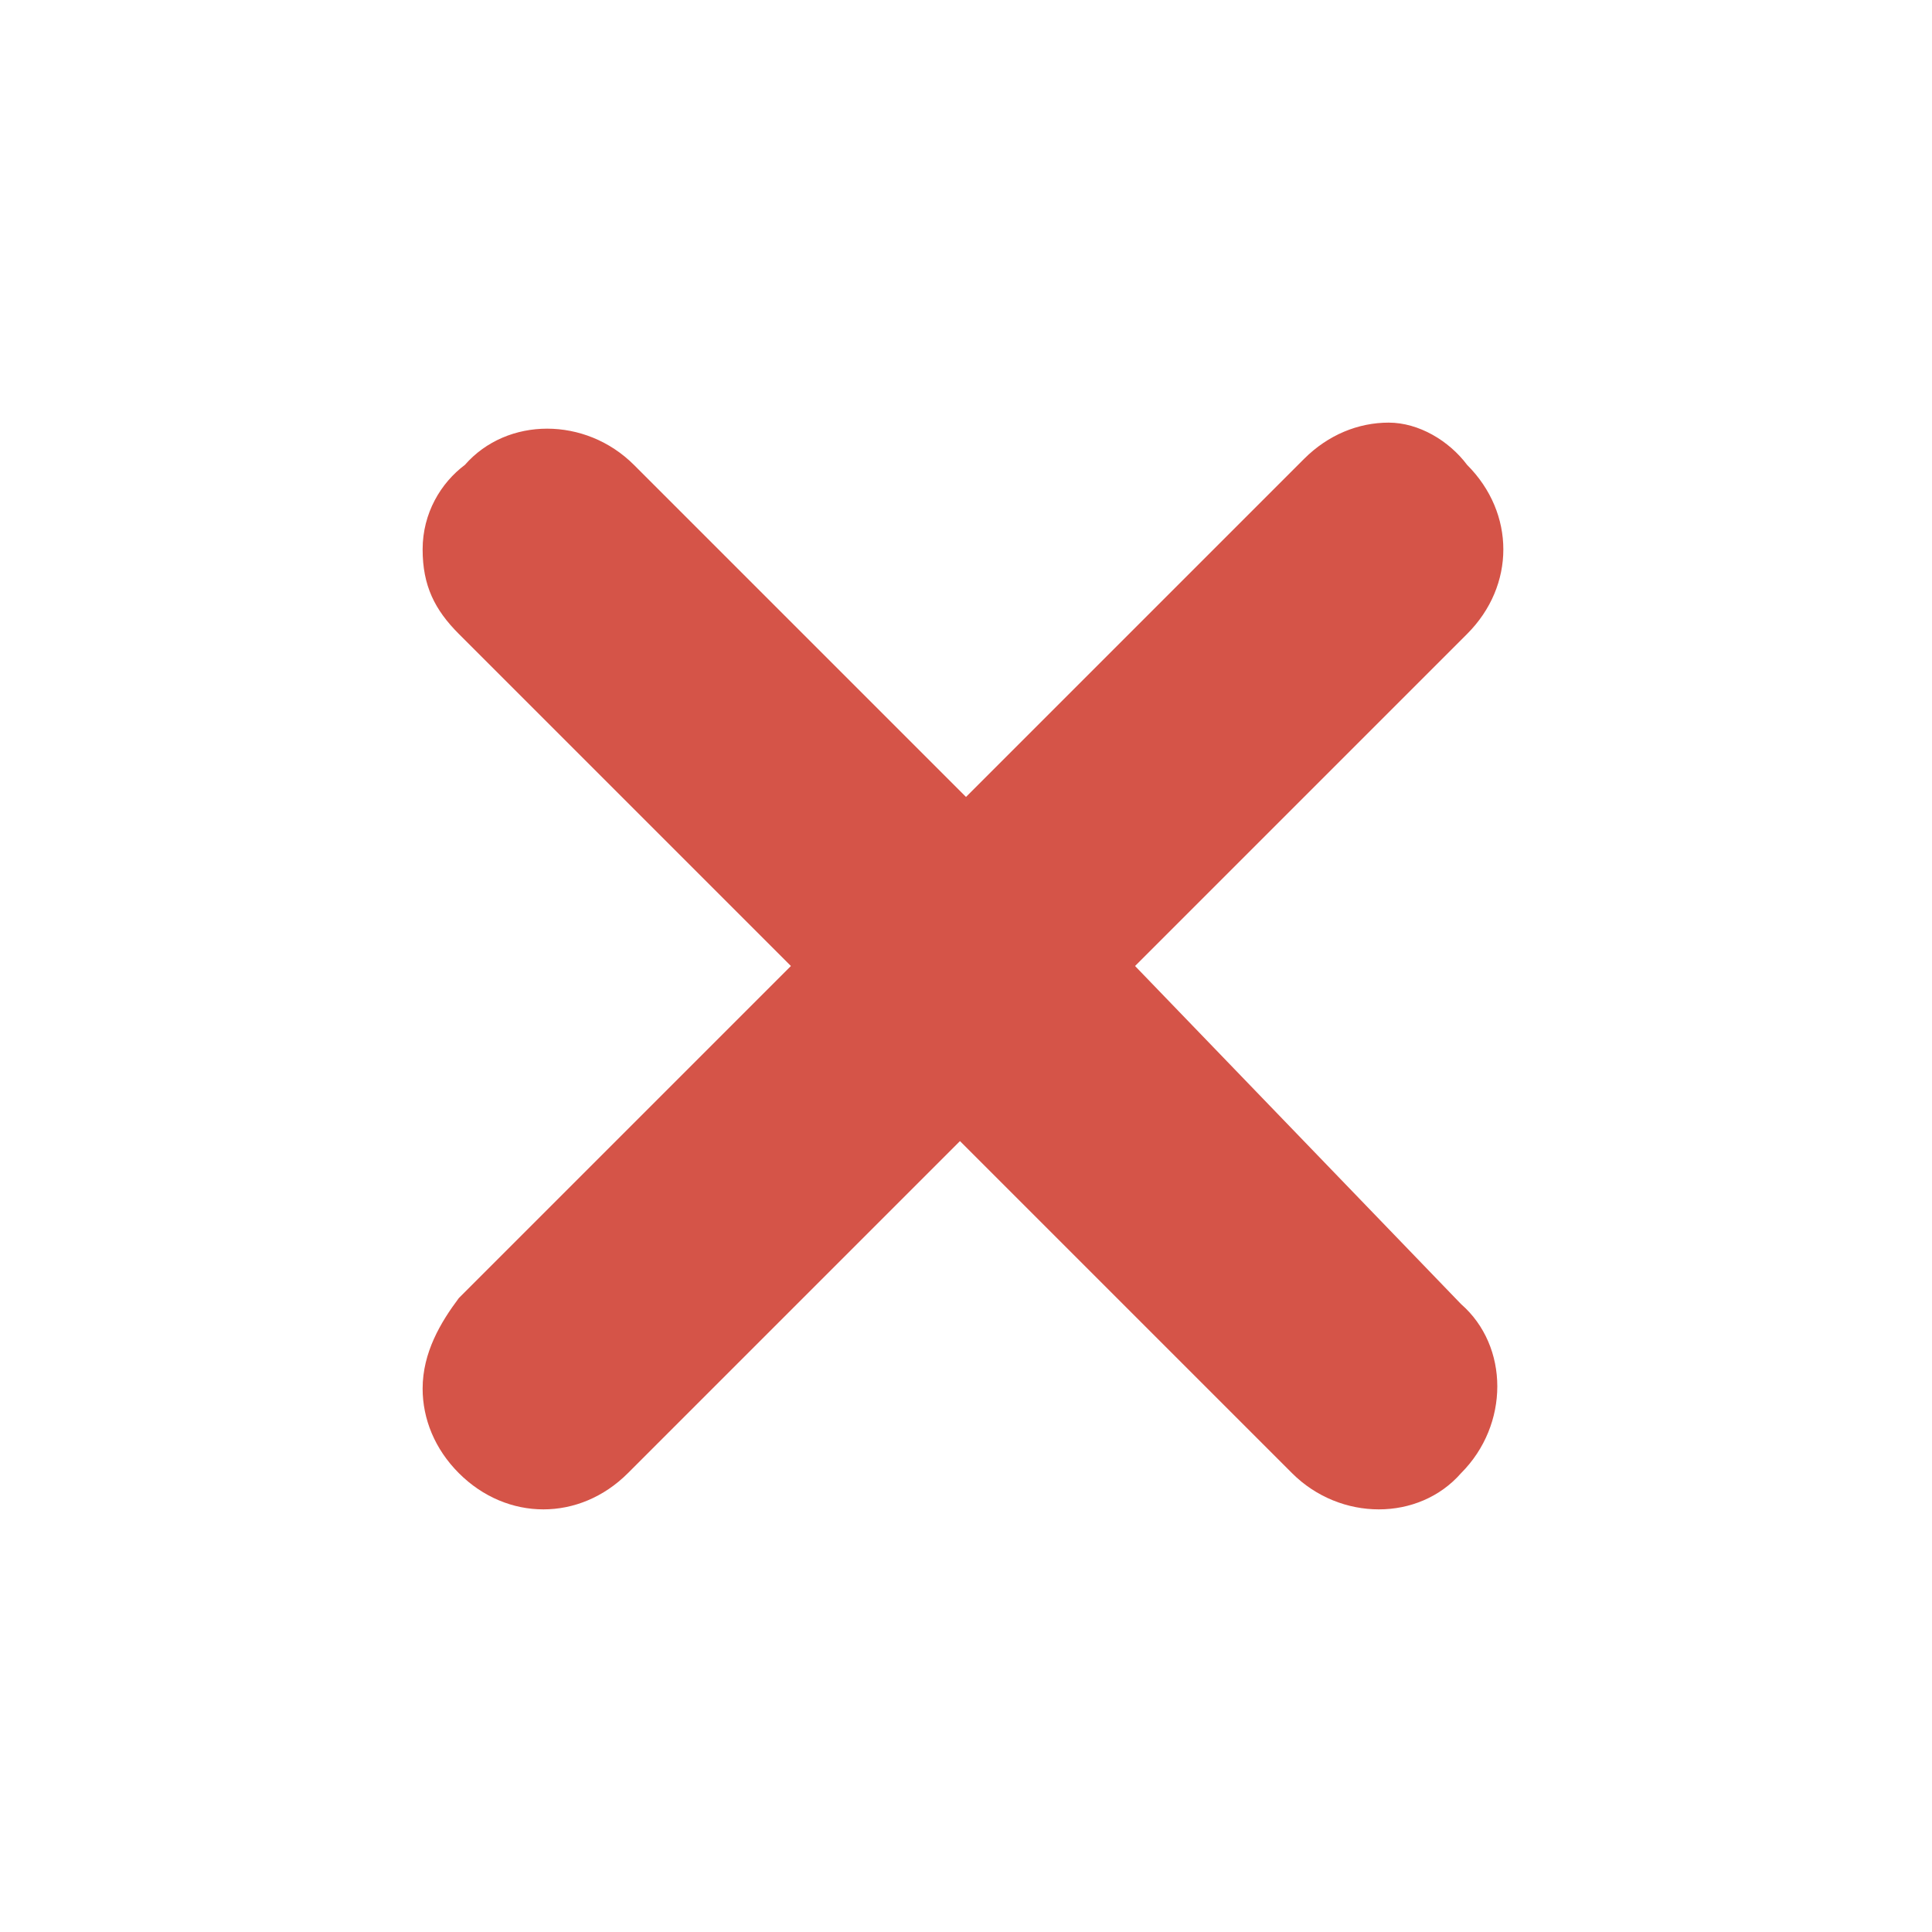
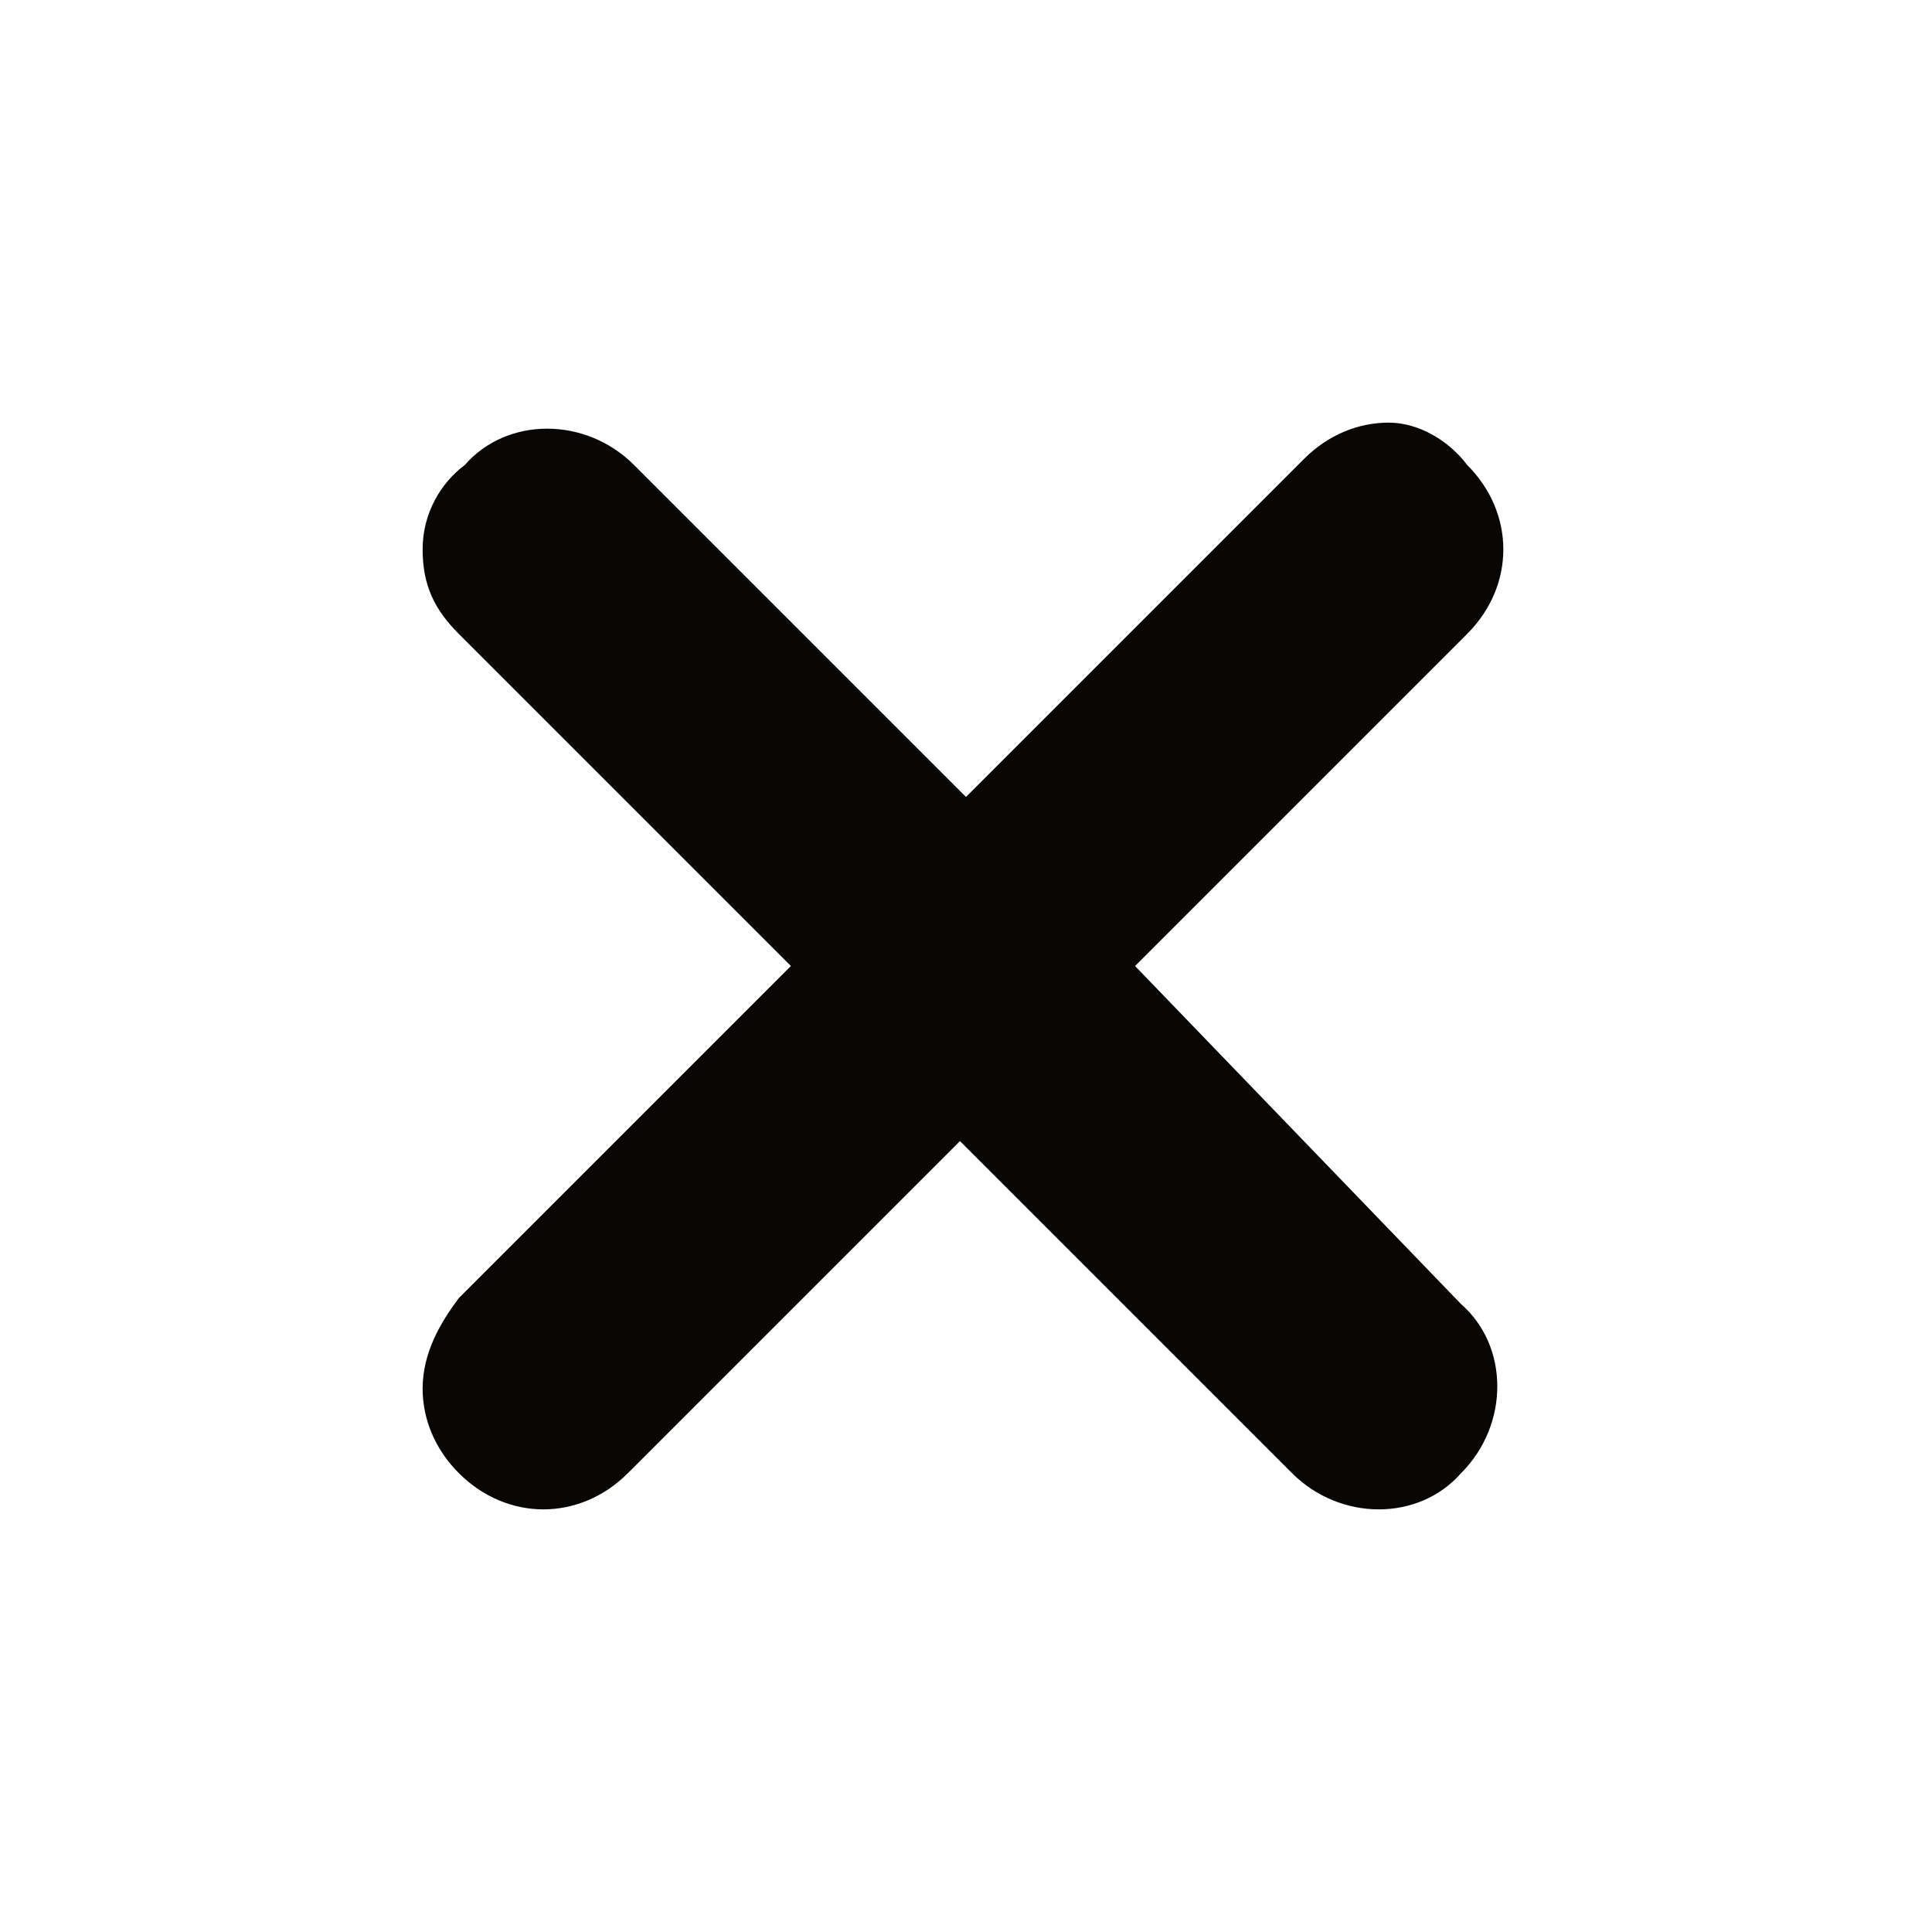
- <svg xmlns="http://www.w3.org/2000/svg" fill="#d55448" width="800px" height="800px" viewBox="0 0 32 32">
+ <svg xmlns="http://www.w3.org/2000/svg" fill="#080706" width="800px" height="800px" viewBox="0 0 32 32">
  <path d="M18.8,16l5.5-5.5c0.8-0.8,0.8-2,0-2.8l0,0C24,7.3,23.5,7,23,7c-0.5,0-1,0.2-1.4,0.6L16,13.2l-5.5-5.5  c-0.8-0.8-2.1-0.8-2.8,0C7.3,8,7,8.5,7,9.1s0.2,1,0.6,1.4l5.5,5.5l-5.5,5.5C7.3,21.9,7,22.4,7,23c0,0.5,0.2,1,0.6,1.4  C8,24.8,8.5,25,9,25c0.5,0,1-0.2,1.4-0.6l5.5-5.5l5.5,5.5c0.8,0.8,2.1,0.8,2.8,0c0.8-0.8,0.8-2.1,0-2.8L18.8,16z" />
</svg>
